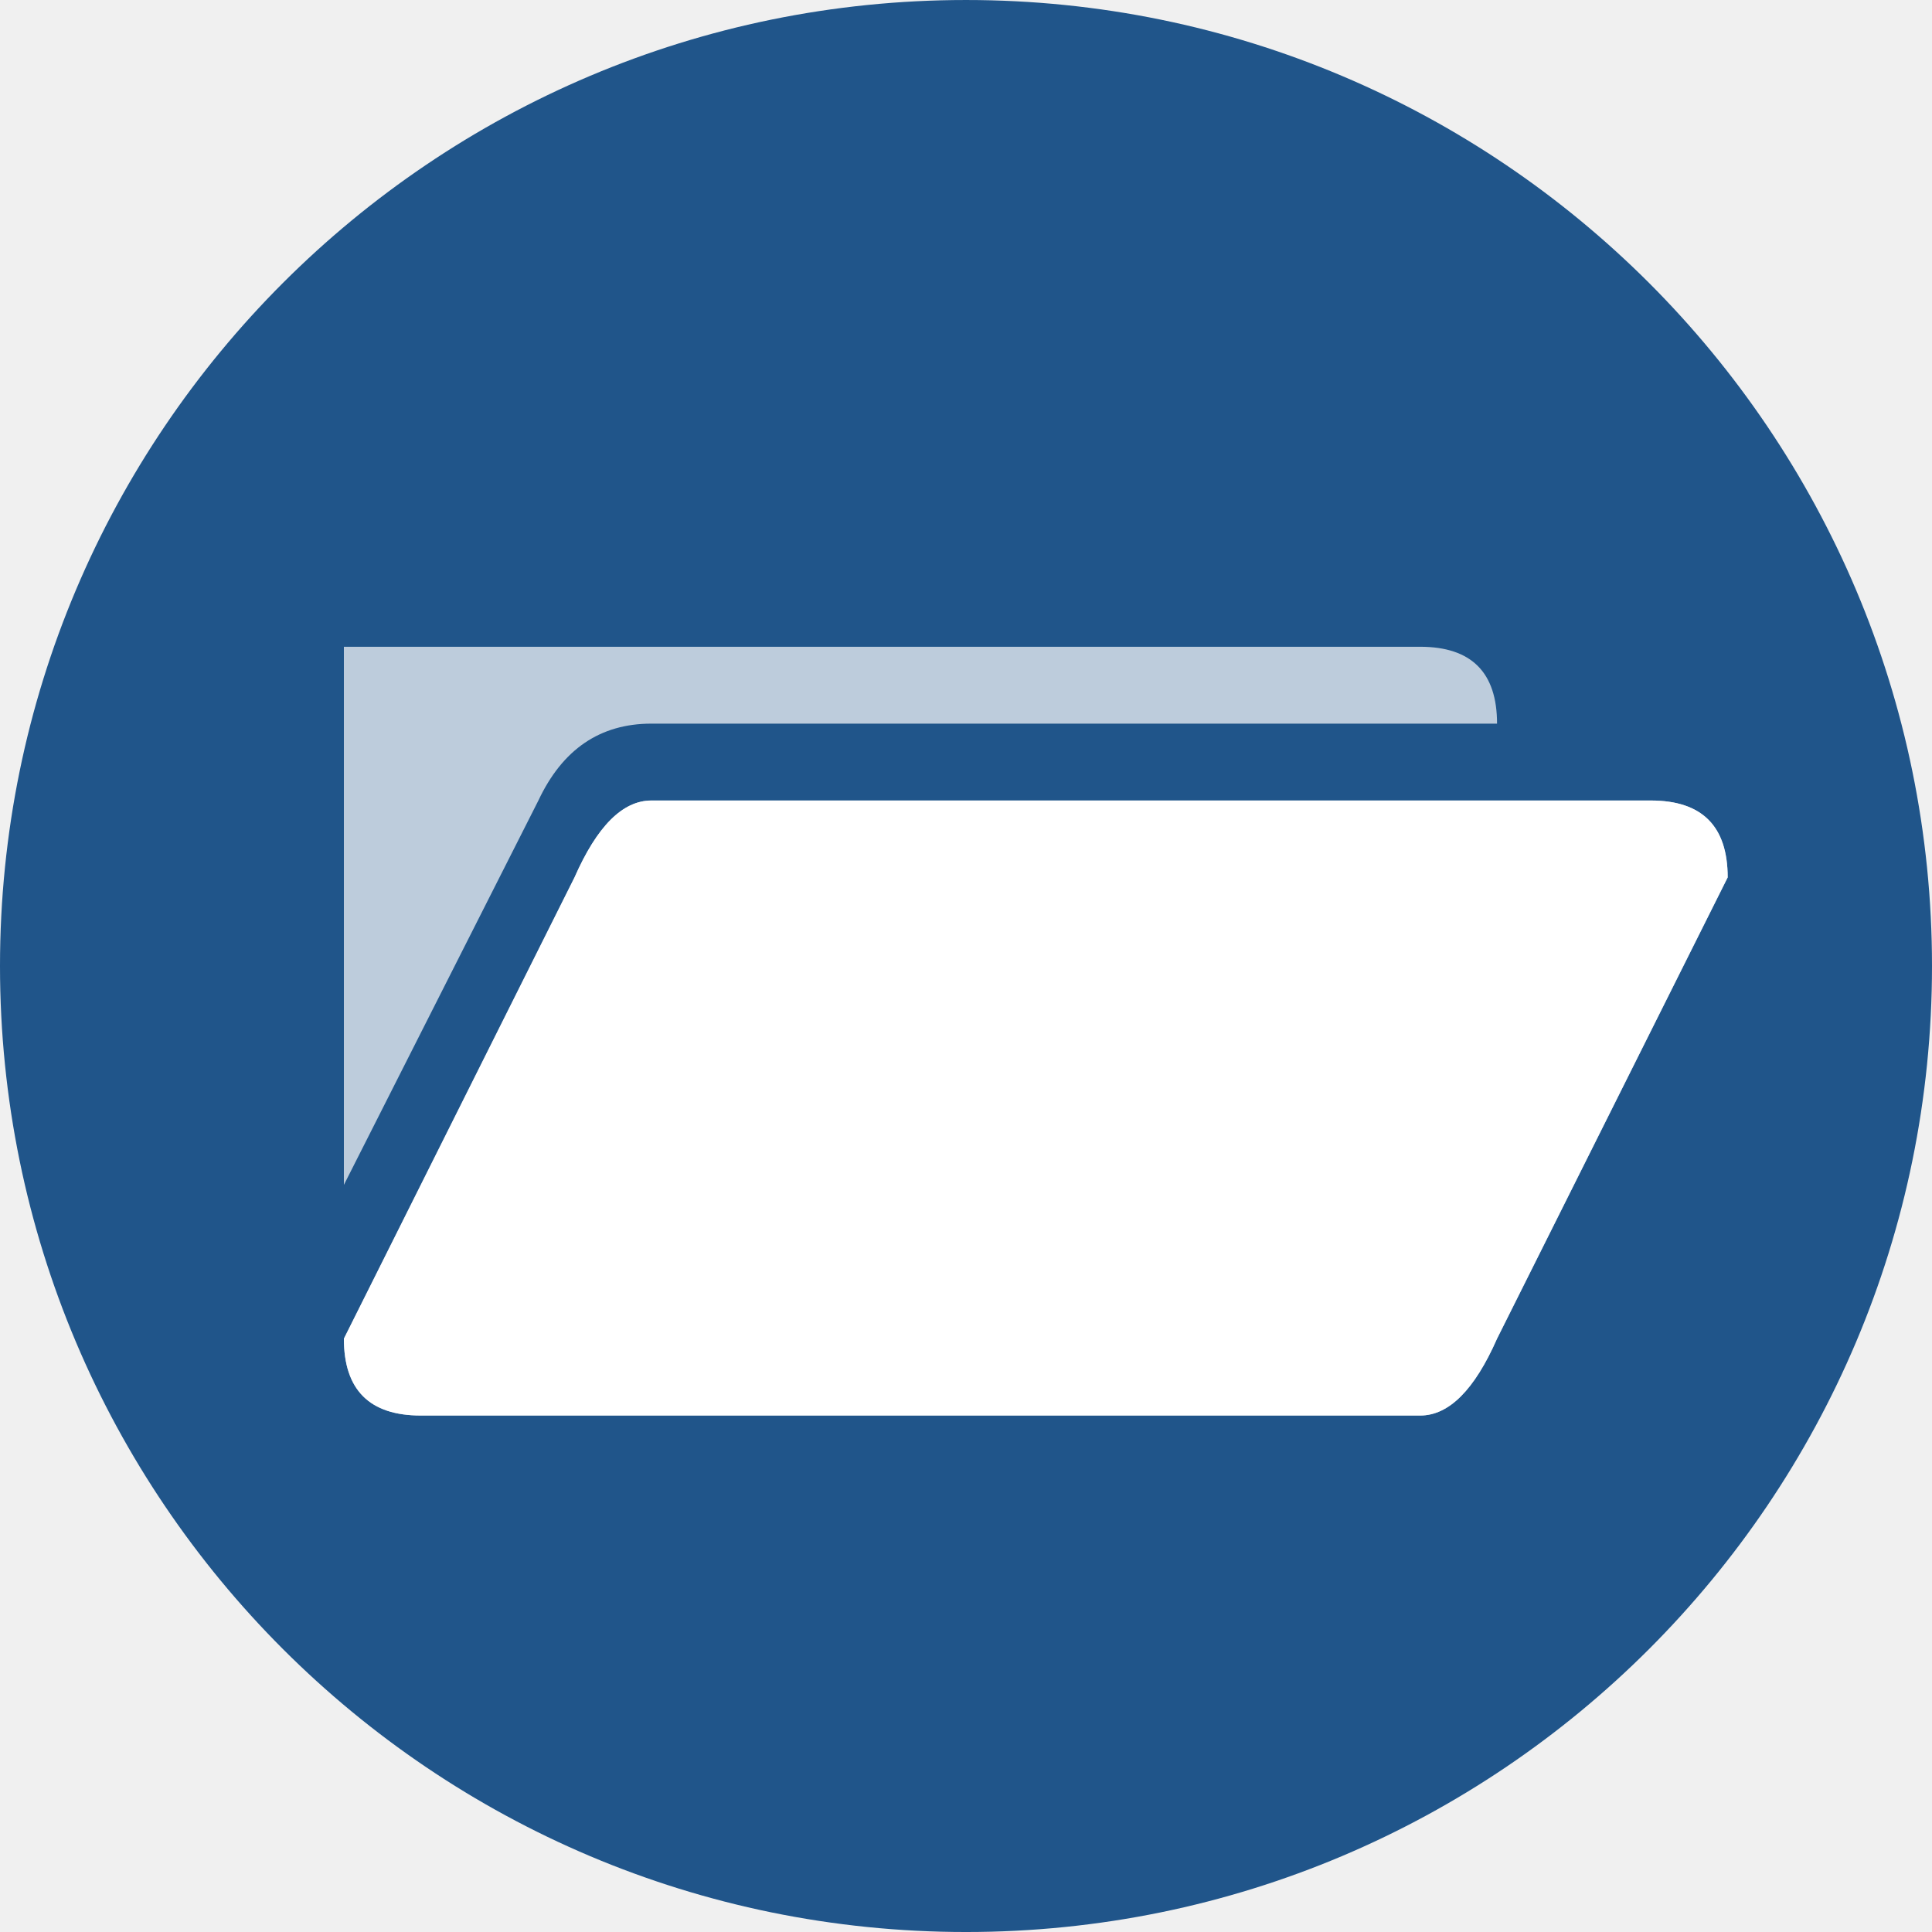
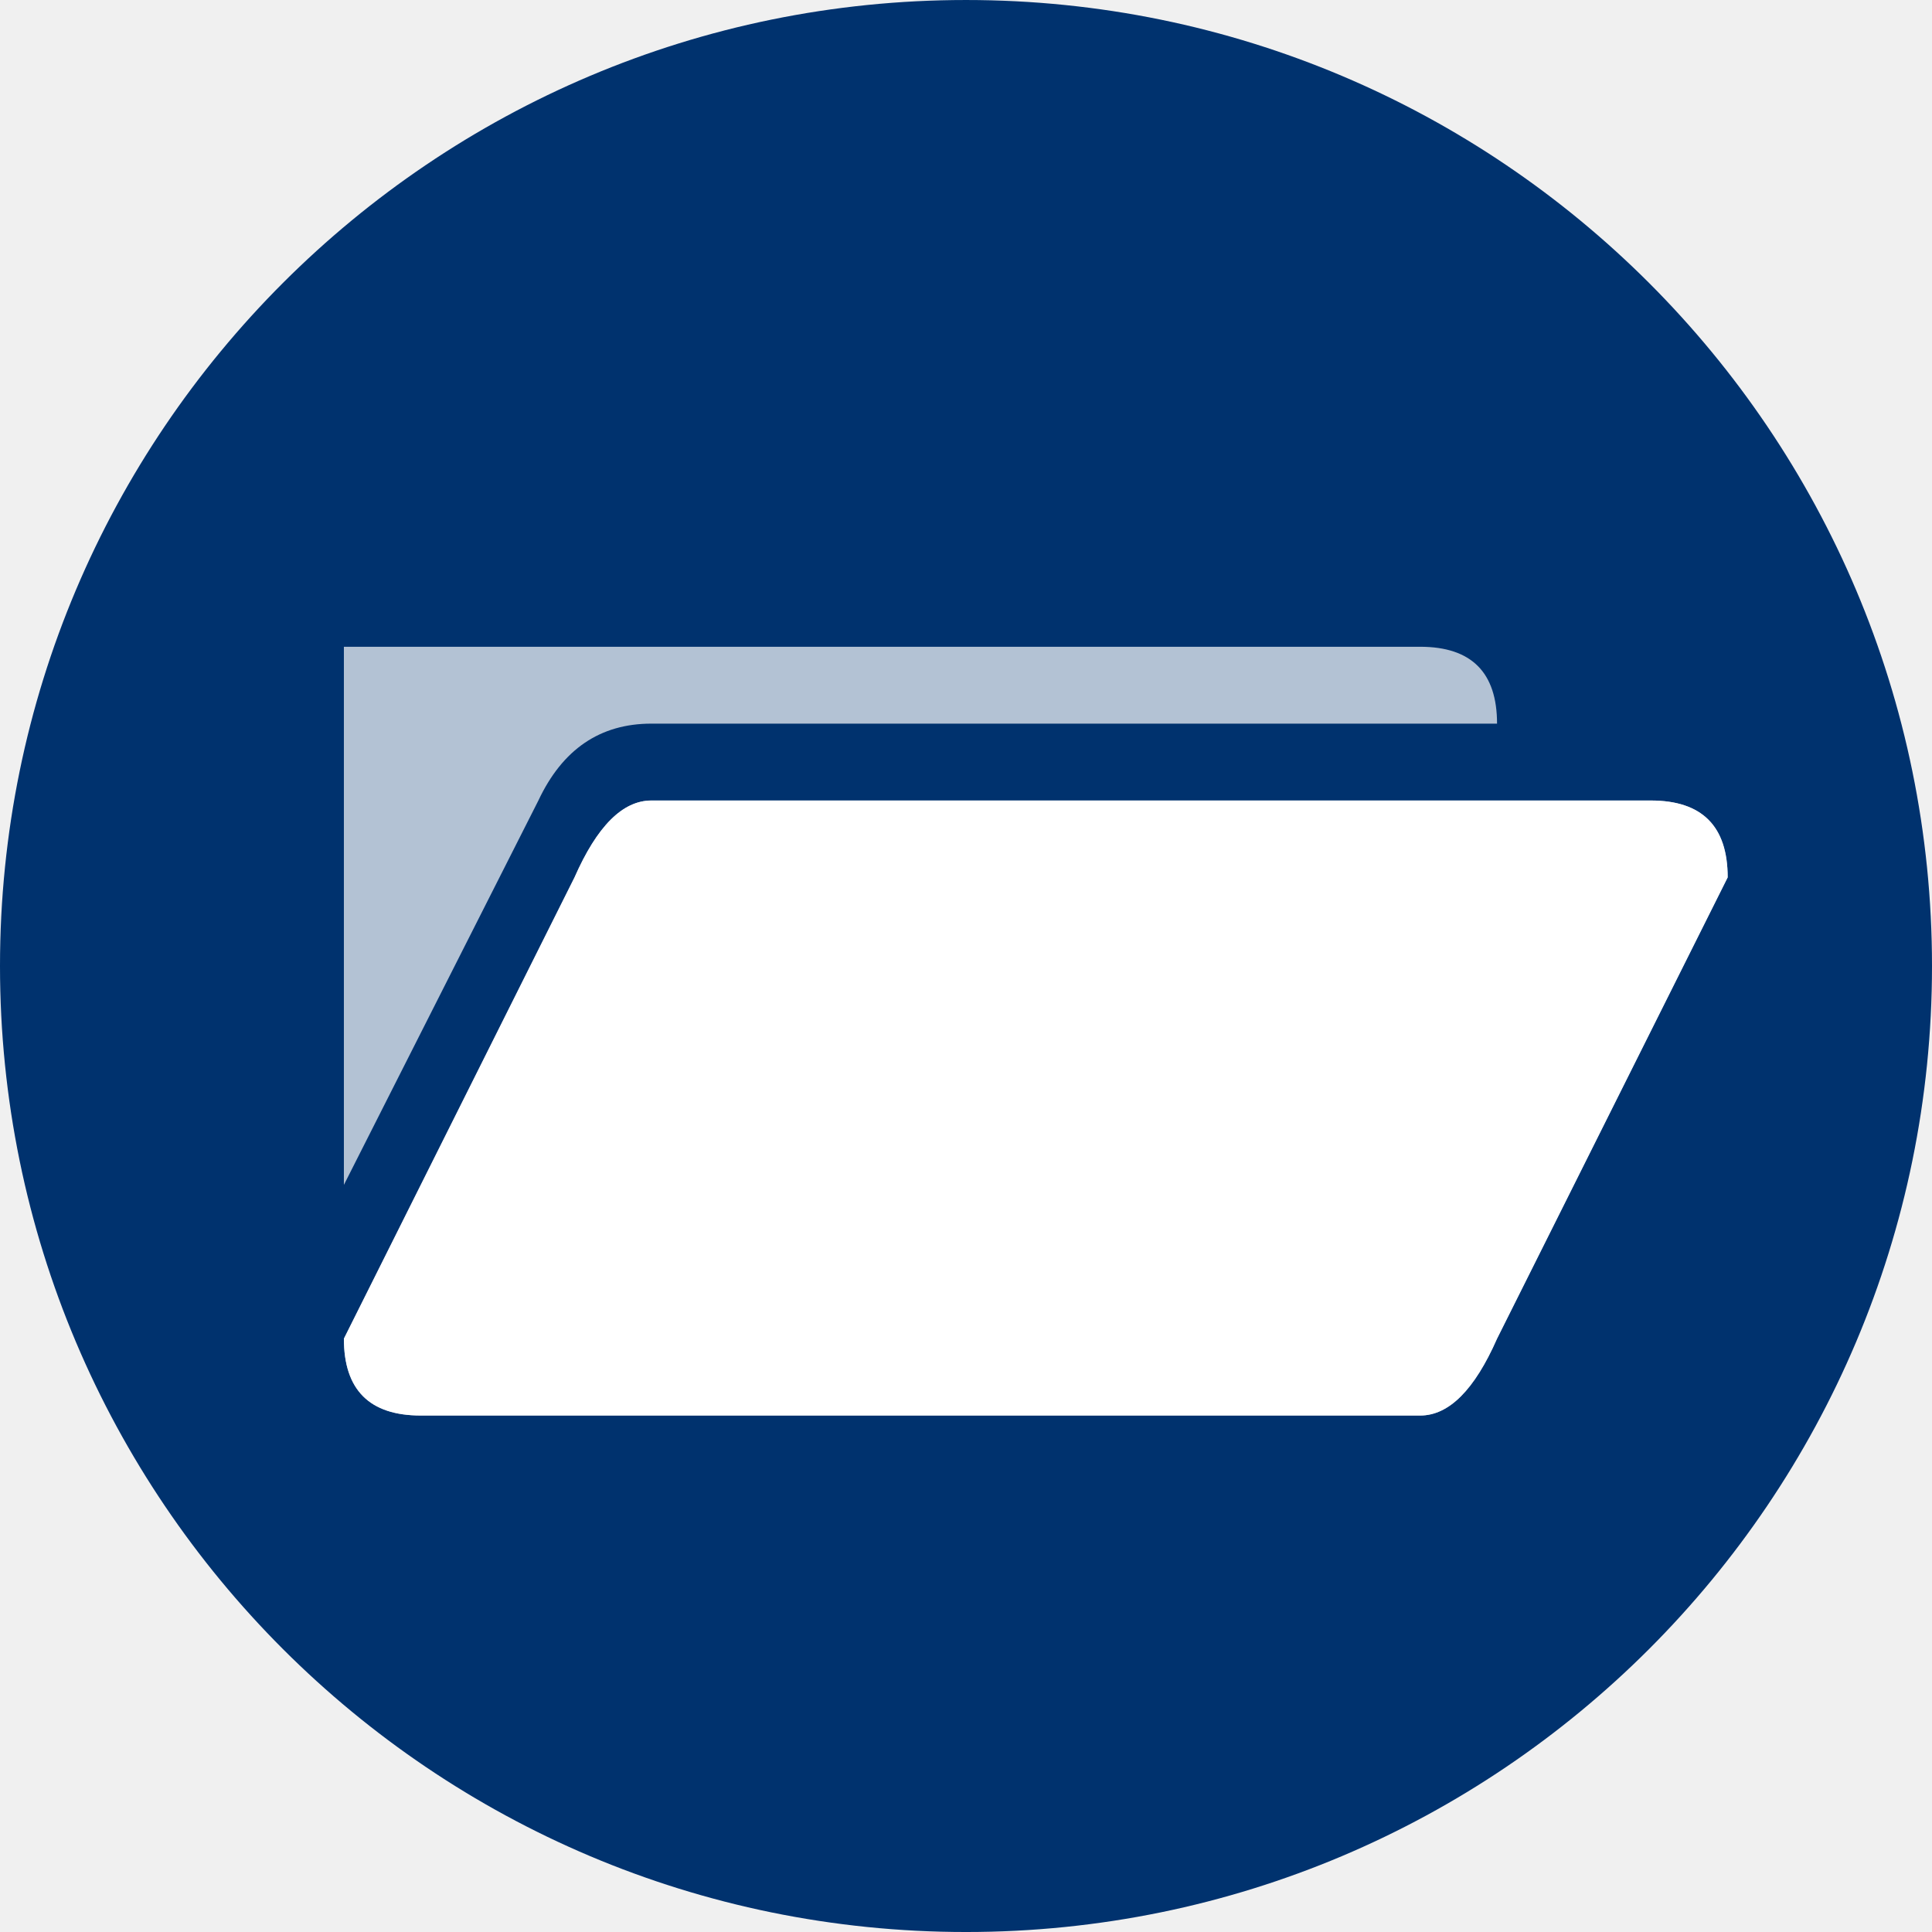
<svg xmlns="http://www.w3.org/2000/svg" version="1.1" x="0px" y="0px" width="282.232px" height="282.232px" viewBox="-1057.768 -603.236 282.232 282.232" enable-background="new -1057.768 -603.236 282.232 282.232" xml:space="preserve">
  <g id="_x2D_--" display="none">
</g>
  <g id="fond">
-     <circle fill="#20558A" cx="-916.652" cy="-462.119" r="141.116" />
+     <circle fill="#00326E" cx="-916.652" cy="-462.119" r="141.116" />
  </g>
  <g id="A" display="none">
    <g display="inline">
      <path fill="#FFFFFF" d="M-904.027-467.918l24.238-35.669l99.485-72.68c11.146,3.598,17.095,11.63,17.846,24.099l-99.77,72.673    L-904.027-467.918z M-890.638-481.484l3.961,5.212l22.296-6.117c3.288-2.787,4.945-4.869,4.973-6.247    c0.011-0.57-0.135-0.989-0.437-1.257c-0.306-0.267-0.789-0.408-1.454-0.421c-1.379-0.027-3.771,0.757-7.178,2.353    c2.905-2.651,4.375-4.88,4.411-6.686c0.018-0.902-0.217-1.584-0.708-2.046c-0.489-0.462-1.258-0.703-2.303-0.724    c-1.094-0.021-3.342,0.742-6.749,2.29c3.045-2.506,4.587-4.732,4.626-6.682c0.01-0.522-0.125-0.917-0.405-1.185    c-0.28-0.266-0.729-0.406-1.347-0.419c-2.139-0.042-4.437,0.839-6.898,2.645L-890.638-481.484z M-871.048-505.695    c0.812-0.174,1.479-0.256,2.002-0.246c1.899,0.038,2.833,0.96,2.797,2.766l-0.085,0.711l59.985-44.086    c-1.545-1.219-3.071-2.176-4.578-2.872L-871.048-505.695z M-864.322-499.715c2.174,0.566,3.24,1.989,3.195,4.271l60.275-44.295    c-0.682-1.582-1.652-3.004-2.911-4.265L-864.322-499.715z M-859.116-492.624c0.902,0.065,1.563,0.305,1.983,0.717    c0.419,0.412,0.622,0.999,0.607,1.759c-0.013,0.666-0.342,1.634-0.985,2.903l59.912-43.944c-0.53-2.054-1.113-3.849-1.748-5.383    L-859.116-492.624z M-798.12-558.865c7.099,3.943,11.446,10.066,13.04,18.369l18.594-13.535    c-1.49-8.774-5.886-14.828-13.188-18.158L-798.12-558.865z" />
    </g>
    <g display="inline">
      <path fill="#FFFFFF" d="M-971.238-468.356c6.937,0,13.17-2.25,18.703-6.75c2.813,1.22,4.943,2.158,6.398,2.813    c1.452,0.657,3.396,1.595,5.836,2.813c2.437,1.22,4.311,2.274,5.625,3.164c1.312,0.892,2.834,2.039,4.57,3.445    c1.733,1.406,2.999,2.742,3.797,4.008c0.795,1.266,1.477,2.742,2.039,4.43s0.844,3.47,0.844,5.344v48.234h-95.625v-48.234    c0.281-2.999,1.03-5.717,2.25-8.156c1.217-2.437,2.623-4.5,4.219-6.188c1.593-1.688,3.748-3.327,6.469-4.922    c2.718-1.593,5.133-2.883,7.242-3.867s4.852-2.131,8.227-3.445C-985.02-470.793-978.551-468.356-971.238-468.356z     M-971.309-526.294c-6.891,0-12.775,2.439-17.648,7.313c-4.876,4.876-7.313,10.782-7.313,17.719    c0,6.939,2.437,12.845,7.313,17.719c4.873,4.876,10.758,7.313,17.648,7.313s12.797-2.437,17.719-7.313    c4.922-4.874,7.383-10.78,7.383-17.719c0-6.937-2.461-12.843-7.383-17.719C-958.512-523.855-964.418-526.294-971.309-526.294z" />
    </g>
    <g id="Calque_2" display="inline">
	</g>
    <g id="Calque_7" display="inline">
	</g>
  </g>
  <g id="B">
    <g opacity="0.7">
      <path fill="#FFFFFF" d="M-816.614-486.295H-962.61c-4.194,0-7.937,3.744-11.23,11.23l-33.691,67.383    c0,7.488,3.743,11.23,11.23,11.23h145.996c4.192,0,7.935-3.742,11.23-11.23l33.691-67.383    C-805.383-482.551-809.128-486.295-816.614-486.295z" />
      <path fill="#FFFFFF" d="M-1007.532-508.756v78.613l28.413-56.152c3.519-7.486,9.021-11.23,16.509-11.23h123.535    c0-7.486-3.745-11.23-11.23-11.23H-1007.532z" />
    </g>
    <path fill="#FFFFFF" d="M-816.614-486.295H-962.61c-4.194,0-7.937,3.744-11.23,11.23l-33.691,67.383   c0,7.488,3.743,11.23,11.23,11.23h145.996c4.192,0,7.935-3.742,11.23-11.23l33.691-67.383   C-805.383-482.551-809.128-486.295-816.614-486.295z" />
  </g>
  <g id="C" display="none">
</g>
</svg>
